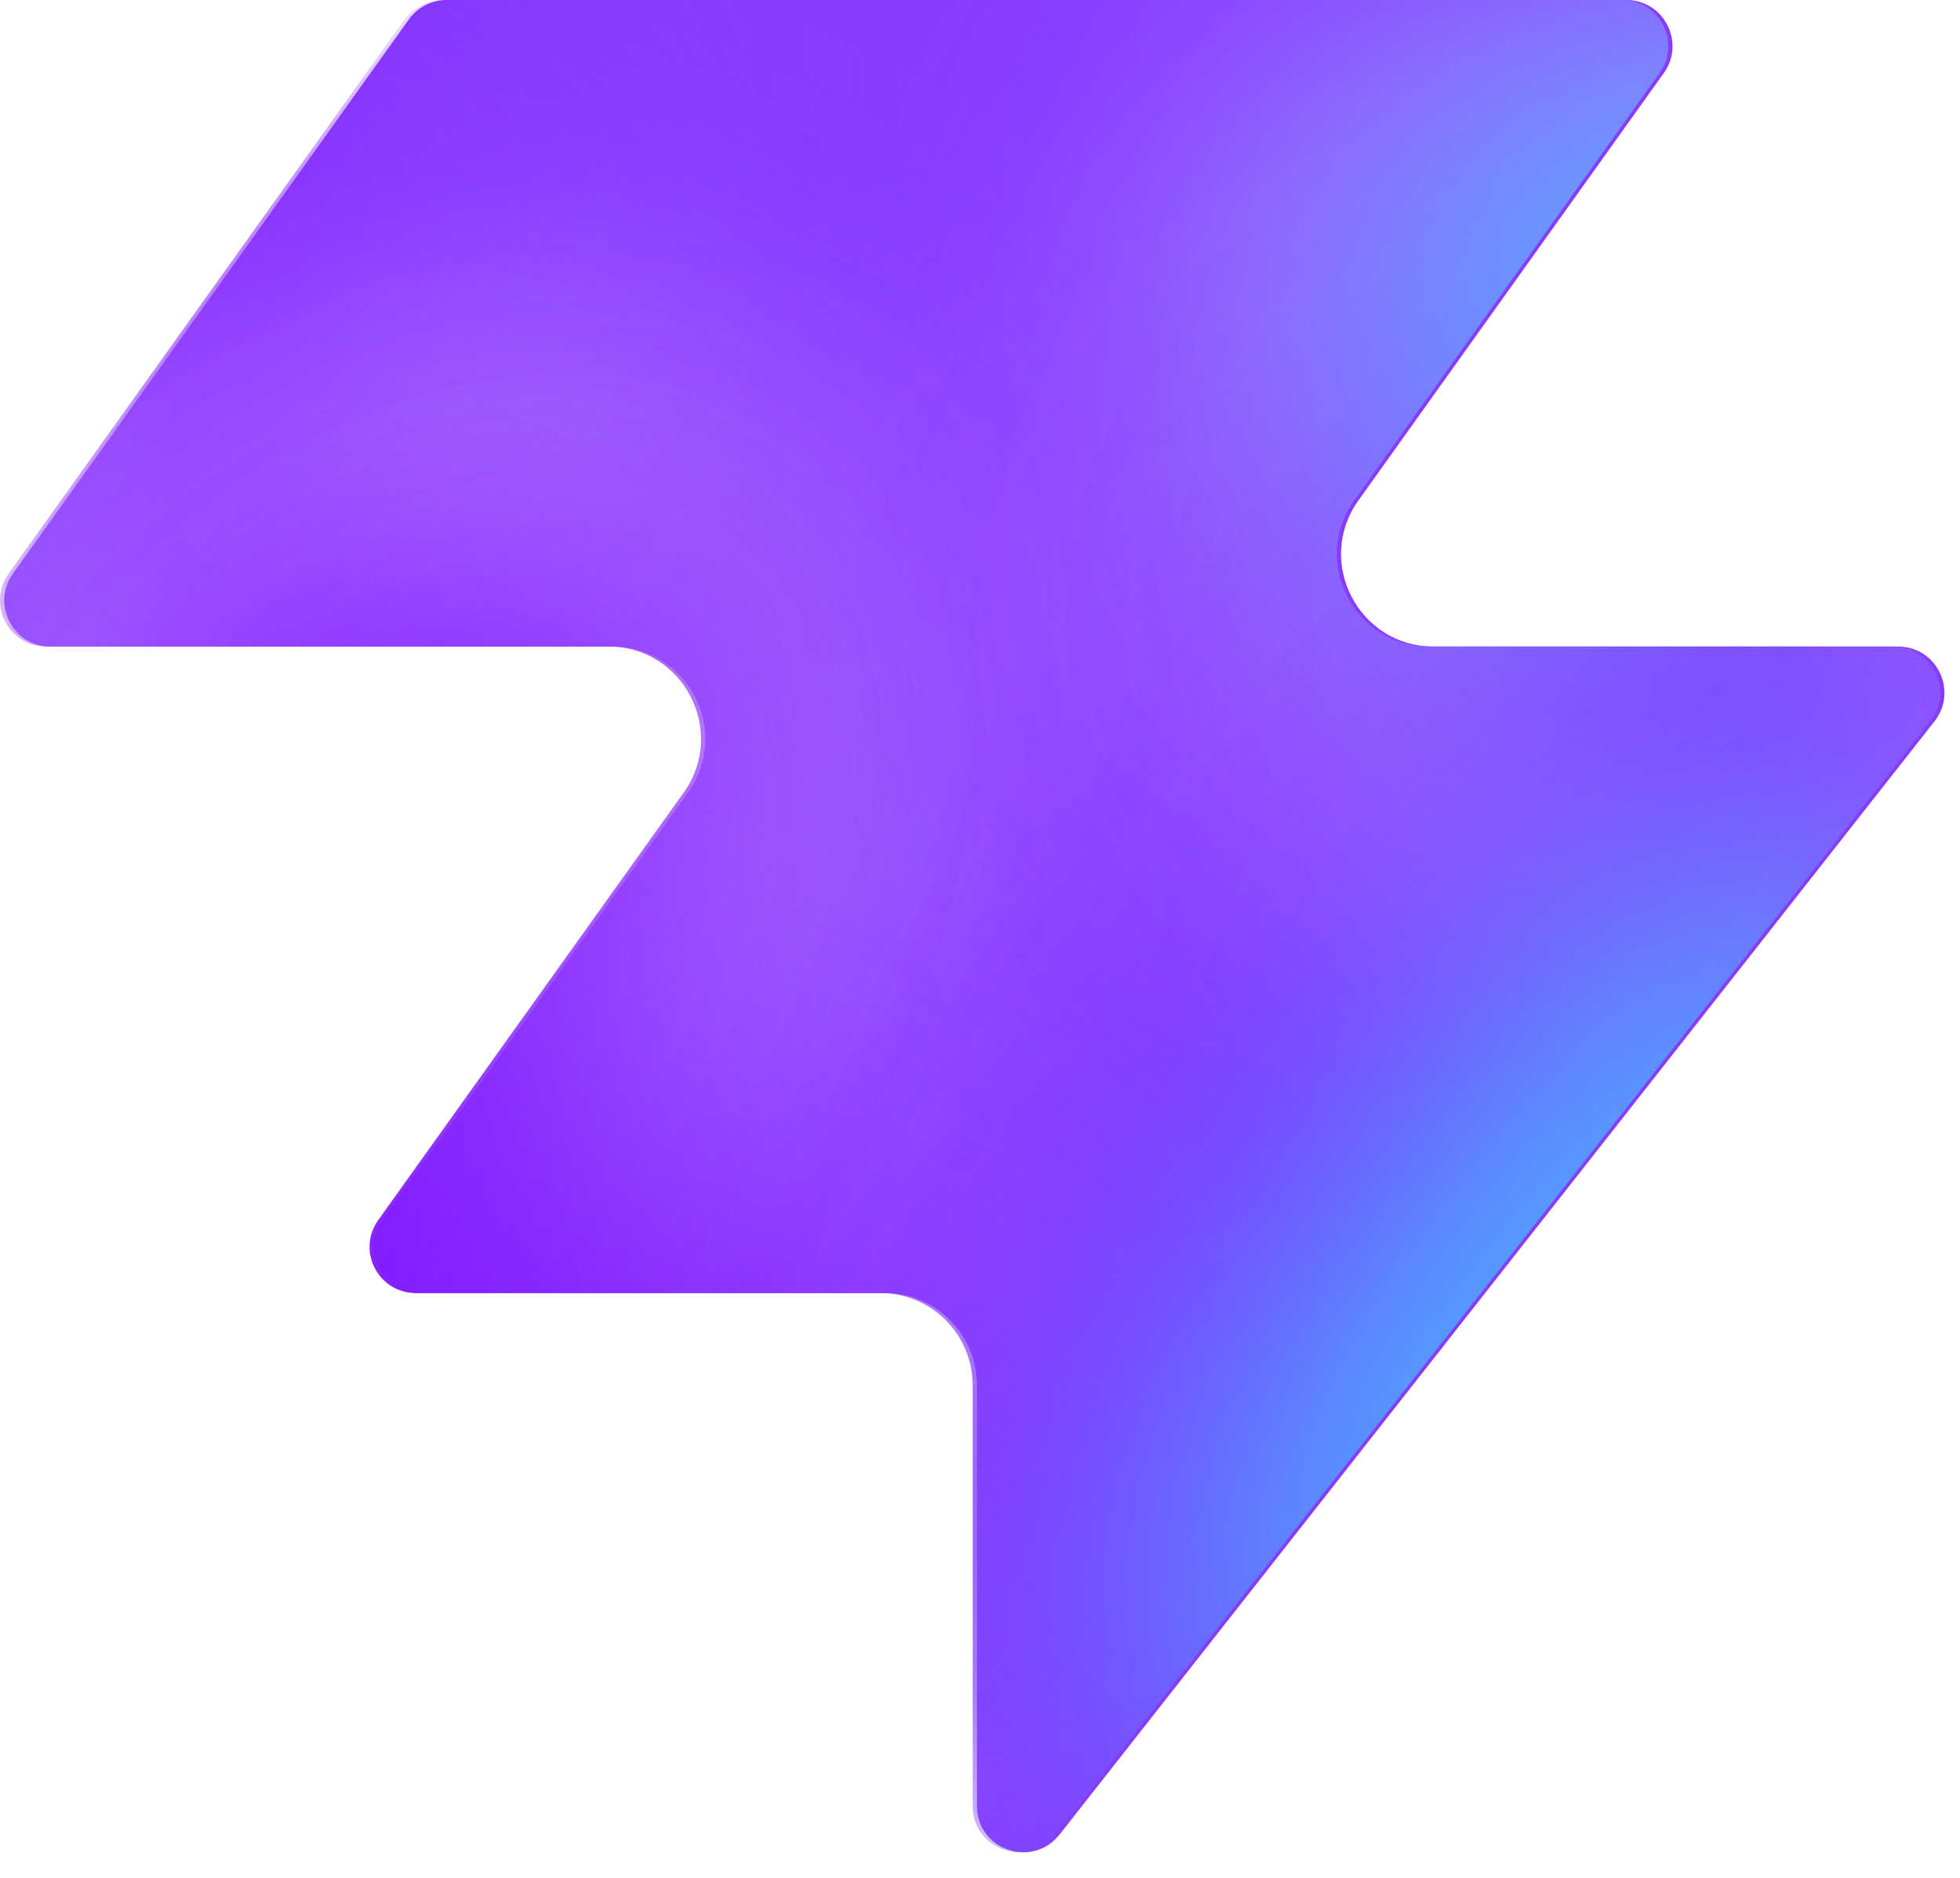
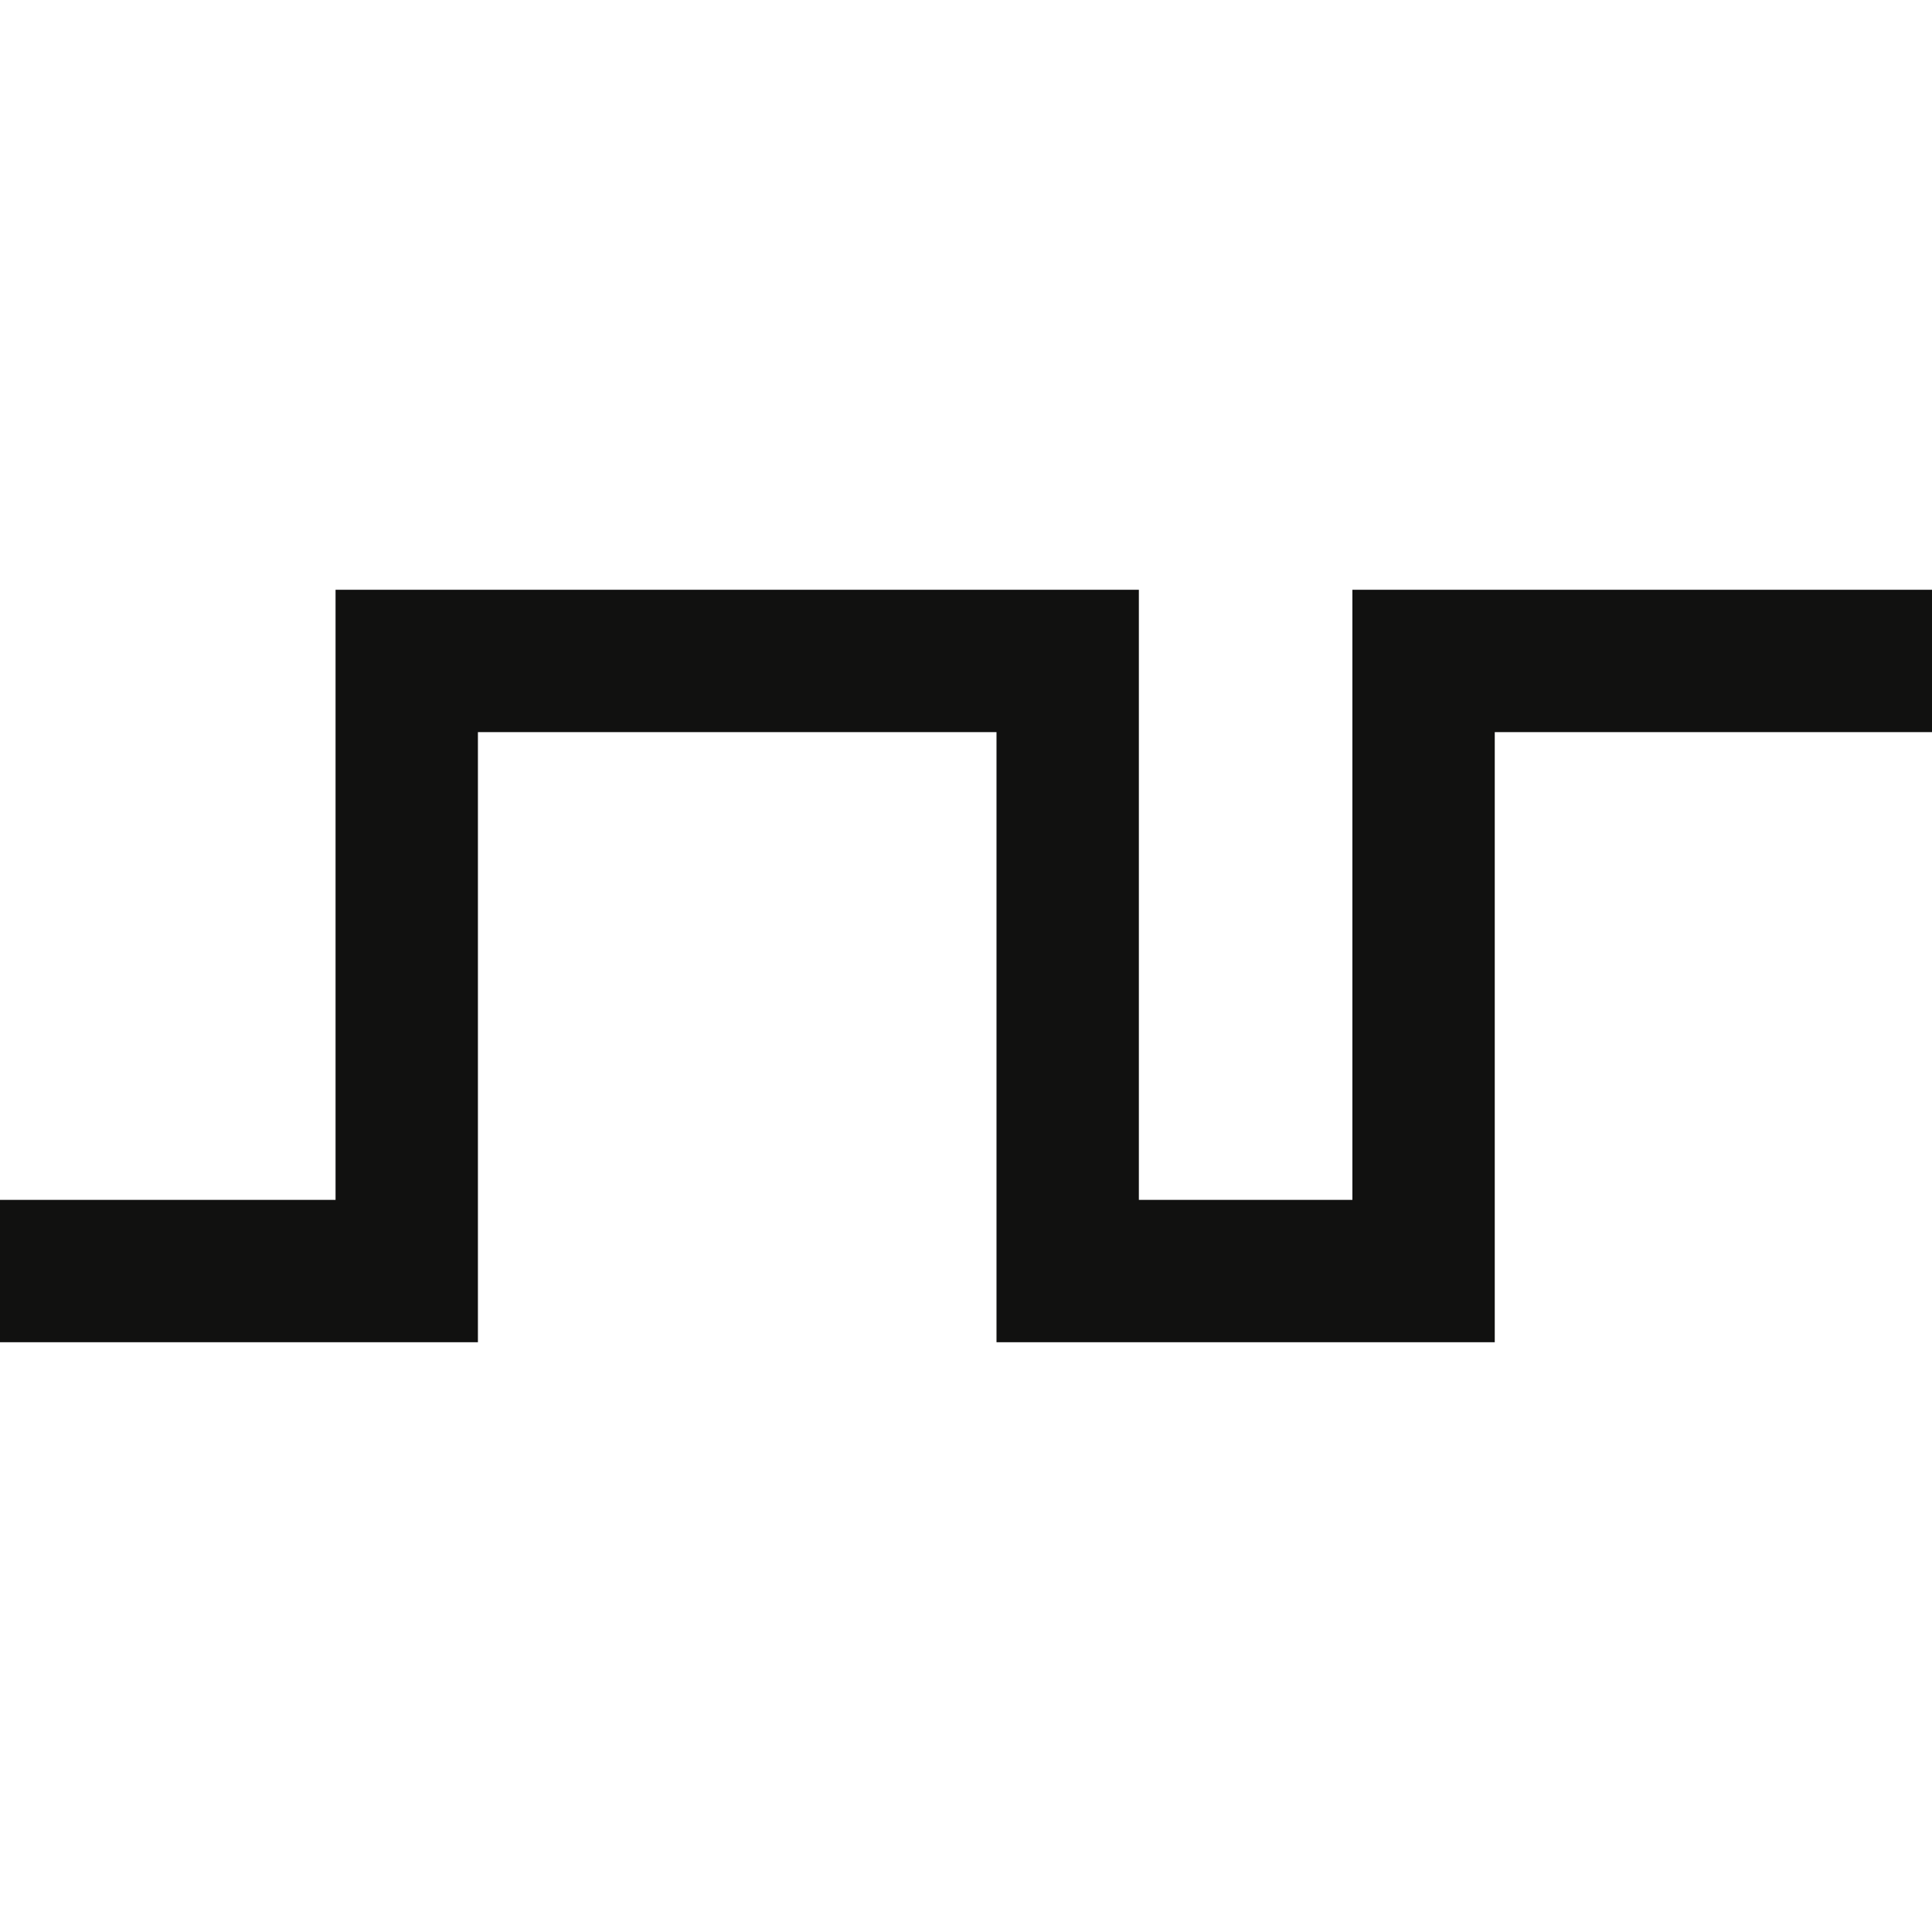
- <svg xmlns="http://www.w3.org/2000/svg" width="48" height="46" fill="none" viewBox="0 0 48 46">
-   <path fill="#863bff" d="M25.946 44.938c-.664.845-2.021.375-2.021-.698V33.937a2.26 2.26 0 0 0-2.262-2.262H10.287c-.92 0-1.456-1.04-.92-1.788l7.48-10.471c1.07-1.497 0-3.578-1.842-3.578H1.237c-.92 0-1.456-1.04-.92-1.788L10.013.474c.214-.297.556-.474.92-.474h28.894c.92 0 1.456 1.04.92 1.788l-7.48 10.471c-1.07 1.498 0 3.579 1.842 3.579h11.377c.943 0 1.473 1.088.89 1.83L25.947 44.94z" style="fill:#863bff;fill:color(display-p3 .525 .23 1);fill-opacity:1" />
-   <mask id="a" width="48" height="46" x="0" y="0" maskUnits="userSpaceOnUse" style="mask-type:alpha">
-     <path fill="#000" d="M25.842 44.938c-.664.844-2.021.375-2.021-.698V33.937a2.26 2.26 0 0 0-2.262-2.262H10.183c-.92 0-1.456-1.04-.92-1.788l7.48-10.471c1.07-1.498 0-3.579-1.842-3.579H1.133c-.92 0-1.456-1.04-.92-1.787L9.91.473c.214-.297.556-.474.92-.474h28.894c.92 0 1.456 1.04.92 1.788l-7.48 10.471c-1.07 1.498 0 3.578 1.842 3.578h11.377c.943 0 1.473 1.088.89 1.832L25.843 44.94z" style="fill:#000;fill-opacity:1" />
-   </mask>
-   <g mask="url(#a)">
-     <g filter="url(#b)">
-       <ellipse cx="5.508" cy="14.704" fill="#ede6ff" rx="5.508" ry="14.704" style="fill:#ede6ff;fill:color(display-p3 .927 .903 1);fill-opacity:1" transform="matrix(.00324 1 1 -.00324 -4.47 31.516)" />
-     </g>
-     <g filter="url(#c)">
-       <ellipse cx="10.399" cy="29.851" fill="#ede6ff" rx="10.399" ry="29.851" style="fill:#ede6ff;fill:color(display-p3 .927 .903 1);fill-opacity:1" transform="matrix(.00324 1 1 -.00324 -39.328 7.883)" />
-     </g>
-     <g filter="url(#d)">
-       <ellipse cx="5.508" cy="30.487" fill="#7e14ff" rx="5.508" ry="30.487" style="fill:#7e14ff;fill:color(display-p3 .492 .077 1);fill-opacity:1" transform="rotate(89.814 -25.913 -14.639)scale(1 -1)" />
-     </g>
-     <g filter="url(#e)">
-       <ellipse cx="5.508" cy="30.599" fill="#7e14ff" rx="5.508" ry="30.599" style="fill:#7e14ff;fill:color(display-p3 .492 .077 1);fill-opacity:1" transform="rotate(89.814 -32.644 -3.334)scale(1 -1)" />
-     </g>
-     <g filter="url(#f)">
-       <ellipse cx="5.508" cy="30.599" fill="#7e14ff" rx="5.508" ry="30.599" style="fill:#7e14ff;fill:color(display-p3 .492 .077 1);fill-opacity:1" transform="matrix(.00324 1 1 -.00324 -34.34 30.47)" />
-     </g>
-     <g filter="url(#g)">
-       <ellipse cx="14.072" cy="22.078" fill="#ede6ff" rx="14.072" ry="22.078" style="fill:#ede6ff;fill:color(display-p3 .927 .903 1);fill-opacity:1" transform="rotate(93.35 24.506 48.493)scale(-1 1)" />
-     </g>
-     <g filter="url(#h)">
-       <ellipse cx="3.47" cy="21.501" fill="#7e14ff" rx="3.47" ry="21.501" style="fill:#7e14ff;fill:color(display-p3 .492 .077 1);fill-opacity:1" transform="rotate(89.009 28.708 47.59)scale(-1 1)" />
-     </g>
-     <g filter="url(#i)">
-       <ellipse cx="3.47" cy="21.501" fill="#7e14ff" rx="3.47" ry="21.501" style="fill:#7e14ff;fill:color(display-p3 .492 .077 1);fill-opacity:1" transform="rotate(89.009 28.708 47.59)scale(-1 1)" />
-     </g>
-     <g filter="url(#j)">
-       <ellipse cx=".387" cy="8.972" fill="#7e14ff" rx="4.407" ry="29.108" style="fill:#7e14ff;fill:color(display-p3 .492 .077 1);fill-opacity:1" transform="rotate(39.51 .387 8.972)" />
-     </g>
-     <g filter="url(#k)">
-       <ellipse cx="47.523" cy="-6.092" fill="#7e14ff" rx="4.407" ry="29.108" style="fill:#7e14ff;fill:color(display-p3 .492 .077 1);fill-opacity:1" transform="rotate(37.892 47.523 -6.092)" />
-     </g>
-     <g filter="url(#l)">
-       <ellipse cx="41.412" cy="6.333" fill="#47bfff" rx="5.971" ry="9.665" style="fill:#47bfff;fill:color(display-p3 .28 .748 1);fill-opacity:1" transform="rotate(37.892 41.412 6.333)" />
-     </g>
-     <g filter="url(#m)">
-       <ellipse cx="-1.879" cy="38.332" fill="#7e14ff" rx="4.407" ry="29.108" style="fill:#7e14ff;fill:color(display-p3 .492 .077 1);fill-opacity:1" transform="rotate(37.892 -1.88 38.332)" />
-     </g>
-     <g filter="url(#n)">
-       <ellipse cx="-1.879" cy="38.332" fill="#7e14ff" rx="4.407" ry="29.108" style="fill:#7e14ff;fill:color(display-p3 .492 .077 1);fill-opacity:1" transform="rotate(37.892 -1.88 38.332)" />
-     </g>
-     <g filter="url(#o)">
-       <ellipse cx="35.651" cy="29.907" fill="#7e14ff" rx="4.407" ry="29.108" style="fill:#7e14ff;fill:color(display-p3 .492 .077 1);fill-opacity:1" transform="rotate(37.892 35.651 29.907)" />
-     </g>
-     <g filter="url(#p)">
-       <ellipse cx="38.418" cy="32.4" fill="#47bfff" rx="5.971" ry="15.297" style="fill:#47bfff;fill:color(display-p3 .28 .748 1);fill-opacity:1" transform="rotate(37.892 38.418 32.4)" />
-     </g>
-   </g>
-   <defs>
-     <filter id="b" width="60.045" height="41.654" x="-19.77" y="16.149" color-interpolation-filters="sRGB" filterUnits="userSpaceOnUse">
-       <feFlood flood-opacity="0" result="BackgroundImageFix" />
-       <feBlend in="SourceGraphic" in2="BackgroundImageFix" result="shape" />
-       <feGaussianBlur result="effect1_foregroundBlur_2002_17158" stdDeviation="7.659" />
-     </filter>
-     <filter id="c" width="90.34" height="51.437" x="-54.613" y="-7.533" color-interpolation-filters="sRGB" filterUnits="userSpaceOnUse">
-       <feFlood flood-opacity="0" result="BackgroundImageFix" />
-       <feBlend in="SourceGraphic" in2="BackgroundImageFix" result="shape" />
-       <feGaussianBlur result="effect1_foregroundBlur_2002_17158" stdDeviation="7.659" />
-     </filter>
-     <filter id="d" width="79.355" height="29.4" x="-49.64" y="2.03" color-interpolation-filters="sRGB" filterUnits="userSpaceOnUse">
-       <feFlood flood-opacity="0" result="BackgroundImageFix" />
-       <feBlend in="SourceGraphic" in2="BackgroundImageFix" result="shape" />
-       <feGaussianBlur result="effect1_foregroundBlur_2002_17158" stdDeviation="4.596" />
-     </filter>
-     <filter id="e" width="79.579" height="29.4" x="-45.045" y="20.029" color-interpolation-filters="sRGB" filterUnits="userSpaceOnUse">
-       <feFlood flood-opacity="0" result="BackgroundImageFix" />
-       <feBlend in="SourceGraphic" in2="BackgroundImageFix" result="shape" />
-       <feGaussianBlur result="effect1_foregroundBlur_2002_17158" stdDeviation="4.596" />
-     </filter>
-     <filter id="f" width="79.579" height="29.4" x="-43.513" y="21.178" color-interpolation-filters="sRGB" filterUnits="userSpaceOnUse">
-       <feFlood flood-opacity="0" result="BackgroundImageFix" />
-       <feBlend in="SourceGraphic" in2="BackgroundImageFix" result="shape" />
-       <feGaussianBlur result="effect1_foregroundBlur_2002_17158" stdDeviation="4.596" />
-     </filter>
-     <filter id="g" width="74.749" height="58.852" x="15.756" y="-17.901" color-interpolation-filters="sRGB" filterUnits="userSpaceOnUse">
-       <feFlood flood-opacity="0" result="BackgroundImageFix" />
-       <feBlend in="SourceGraphic" in2="BackgroundImageFix" result="shape" />
-       <feGaussianBlur result="effect1_foregroundBlur_2002_17158" stdDeviation="7.659" />
-     </filter>
-     <filter id="h" width="61.377" height="25.362" x="23.548" y="2.284" color-interpolation-filters="sRGB" filterUnits="userSpaceOnUse">
-       <feFlood flood-opacity="0" result="BackgroundImageFix" />
-       <feBlend in="SourceGraphic" in2="BackgroundImageFix" result="shape" />
-       <feGaussianBlur result="effect1_foregroundBlur_2002_17158" stdDeviation="4.596" />
-     </filter>
-     <filter id="i" width="61.377" height="25.362" x="23.548" y="2.284" color-interpolation-filters="sRGB" filterUnits="userSpaceOnUse">
-       <feFlood flood-opacity="0" result="BackgroundImageFix" />
-       <feBlend in="SourceGraphic" in2="BackgroundImageFix" result="shape" />
-       <feGaussianBlur result="effect1_foregroundBlur_2002_17158" stdDeviation="4.596" />
-     </filter>
-     <filter id="j" width="56.045" height="63.649" x="-27.636" y="-22.853" color-interpolation-filters="sRGB" filterUnits="userSpaceOnUse">
-       <feFlood flood-opacity="0" result="BackgroundImageFix" />
-       <feBlend in="SourceGraphic" in2="BackgroundImageFix" result="shape" />
-       <feGaussianBlur result="effect1_foregroundBlur_2002_17158" stdDeviation="4.596" />
-     </filter>
-     <filter id="k" width="54.814" height="64.646" x="20.116" y="-38.415" color-interpolation-filters="sRGB" filterUnits="userSpaceOnUse">
-       <feFlood flood-opacity="0" result="BackgroundImageFix" />
-       <feBlend in="SourceGraphic" in2="BackgroundImageFix" result="shape" />
-       <feGaussianBlur result="effect1_foregroundBlur_2002_17158" stdDeviation="4.596" />
-     </filter>
-     <filter id="l" width="33.541" height="35.313" x="24.641" y="-11.323" color-interpolation-filters="sRGB" filterUnits="userSpaceOnUse">
-       <feFlood flood-opacity="0" result="BackgroundImageFix" />
-       <feBlend in="SourceGraphic" in2="BackgroundImageFix" result="shape" />
-       <feGaussianBlur result="effect1_foregroundBlur_2002_17158" stdDeviation="4.596" />
-     </filter>
-     <filter id="m" width="54.814" height="64.646" x="-29.286" y="6.009" color-interpolation-filters="sRGB" filterUnits="userSpaceOnUse">
-       <feFlood flood-opacity="0" result="BackgroundImageFix" />
-       <feBlend in="SourceGraphic" in2="BackgroundImageFix" result="shape" />
-       <feGaussianBlur result="effect1_foregroundBlur_2002_17158" stdDeviation="4.596" />
-     </filter>
-     <filter id="n" width="54.814" height="64.646" x="-29.286" y="6.009" color-interpolation-filters="sRGB" filterUnits="userSpaceOnUse">
-       <feFlood flood-opacity="0" result="BackgroundImageFix" />
-       <feBlend in="SourceGraphic" in2="BackgroundImageFix" result="shape" />
-       <feGaussianBlur result="effect1_foregroundBlur_2002_17158" stdDeviation="4.596" />
-     </filter>
-     <filter id="o" width="54.814" height="64.646" x="8.244" y="-2.416" color-interpolation-filters="sRGB" filterUnits="userSpaceOnUse">
-       <feFlood flood-opacity="0" result="BackgroundImageFix" />
-       <feBlend in="SourceGraphic" in2="BackgroundImageFix" result="shape" />
-       <feGaussianBlur result="effect1_foregroundBlur_2002_17158" stdDeviation="4.596" />
-     </filter>
-     <filter id="p" width="39.409" height="43.623" x="18.713" y="10.588" color-interpolation-filters="sRGB" filterUnits="userSpaceOnUse">
-       <feFlood flood-opacity="0" result="BackgroundImageFix" />
-       <feBlend in="SourceGraphic" in2="BackgroundImageFix" result="shape" />
-       <feGaussianBlur result="effect1_foregroundBlur_2002_17158" stdDeviation="4.596" />
-     </filter>
-   </defs>
+ <svg xmlns="http://www.w3.org/2000/svg" viewBox="0 -8 38 38" fill="none" stroke="#111110" stroke-width="2.8" stroke-linecap="square" stroke-linejoin="miter">
+   <polyline points="0,17 8,17 8,5 21,5 21,17 28,17 28,5 38,5" />
</svg>
